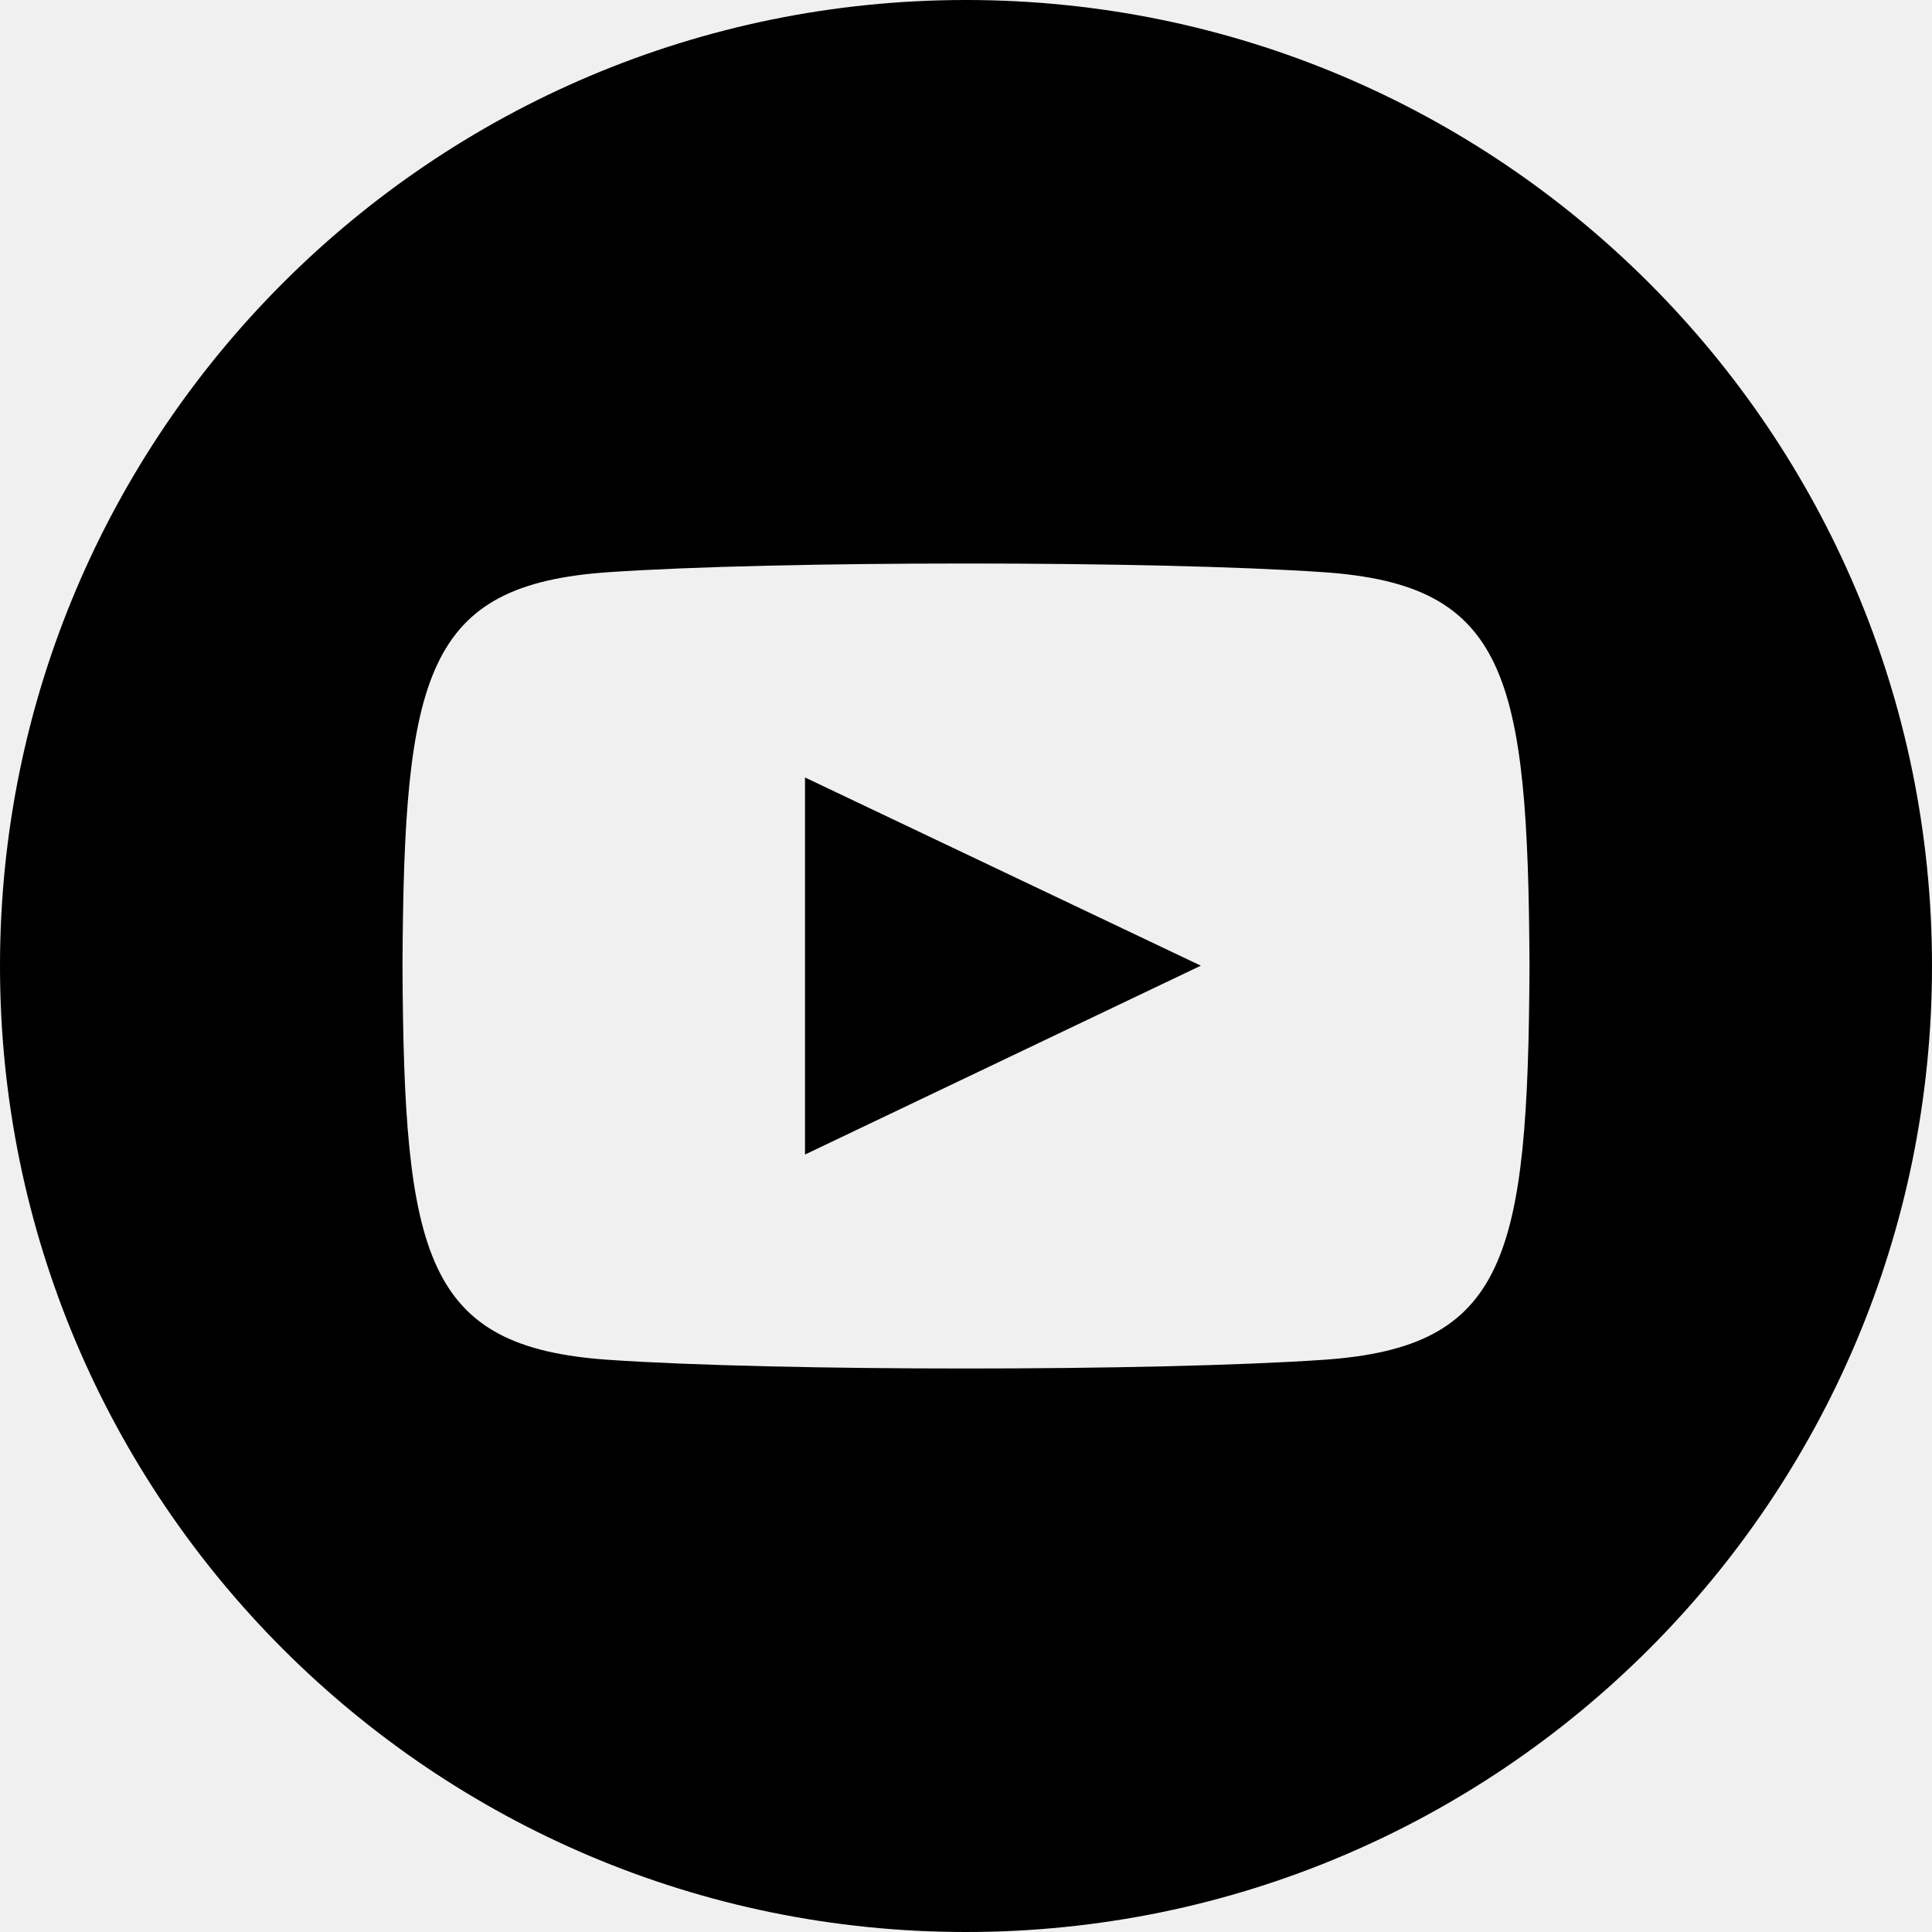
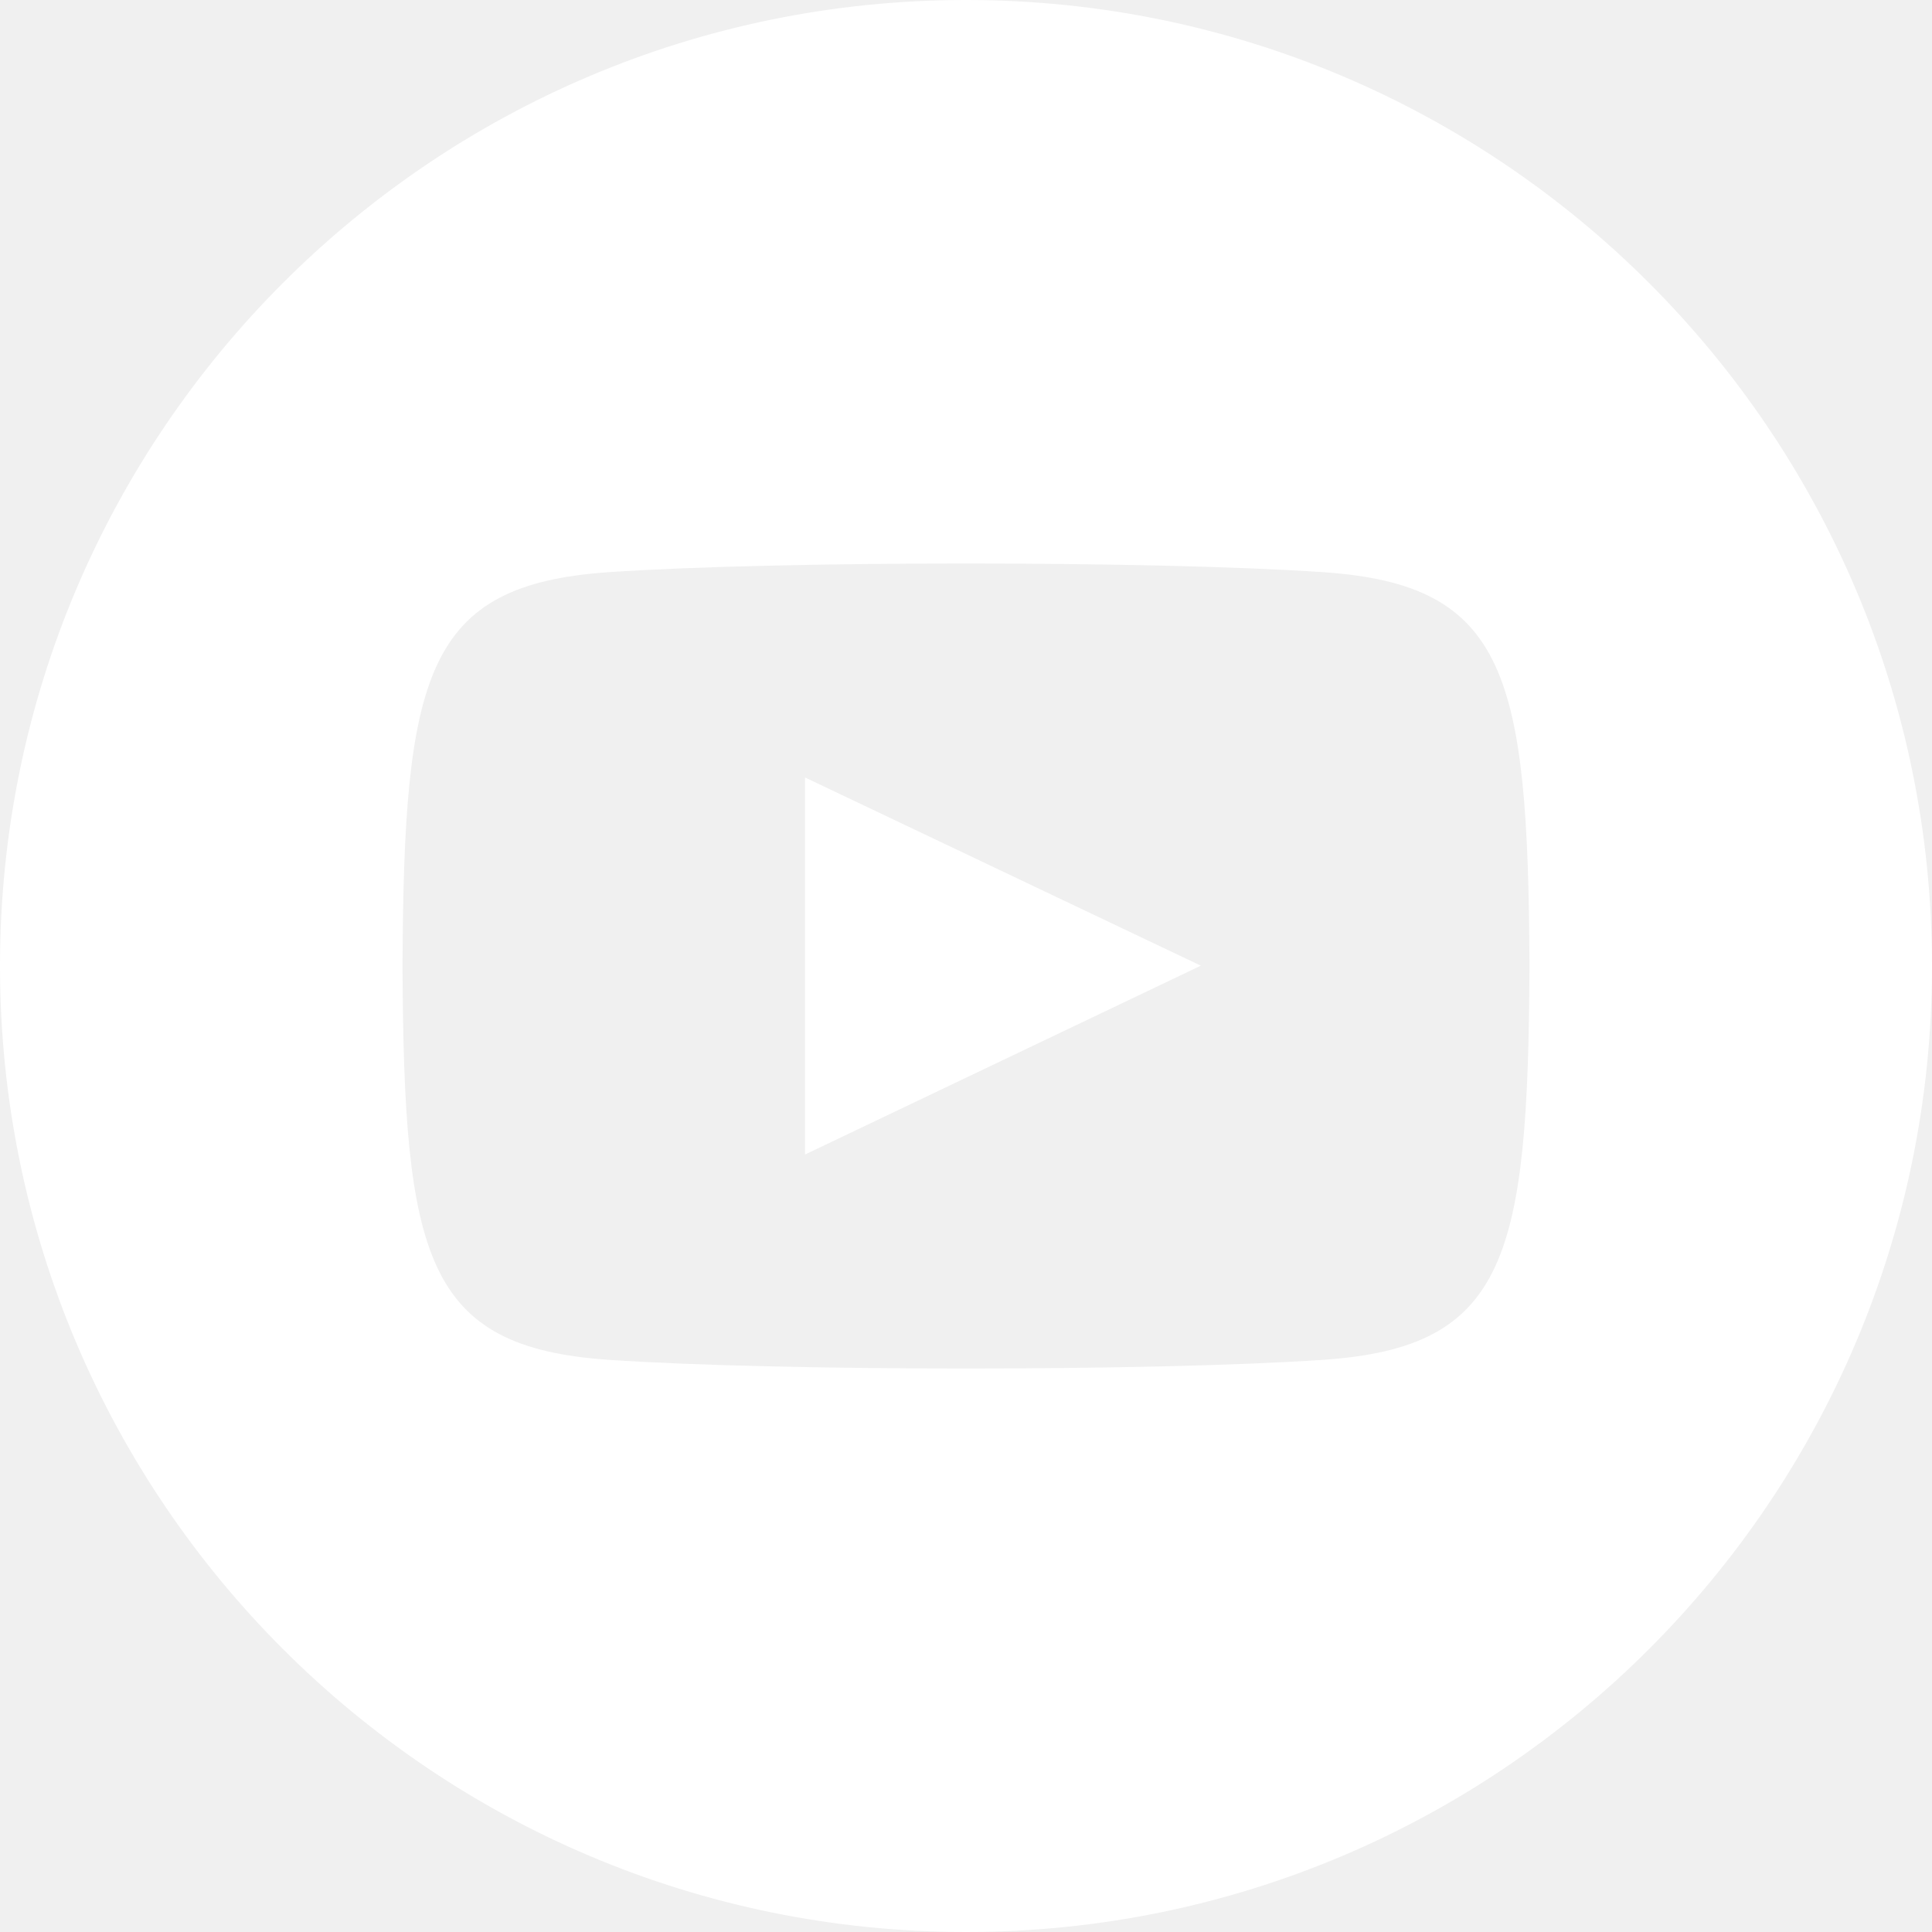
- <svg xmlns="http://www.w3.org/2000/svg" width="24" height="24" viewBox="0 0 24 24">
+ <svg xmlns="http://www.w3.org/2000/svg" fill="white" width="24" height="24" viewBox="0 0 24 24">
  <path d="M12 0c-6.627 0-12 5.373-12 12s5.373 12 12 12 12-5.373 12-12-5.373-12-12-12zm4.441 16.892c-2.102.144-6.784.144-8.883 0-2.276-.156-2.541-1.27-2.558-4.892.017-3.629.285-4.736 2.558-4.892 2.099-.144 6.782-.144 8.883 0 2.277.156 2.541 1.27 2.559 4.892-.018 3.629-.285 4.736-2.559 4.892zm-6.441-7.234l4.917 2.338-4.917 2.346v-4.684z" />
</svg>
